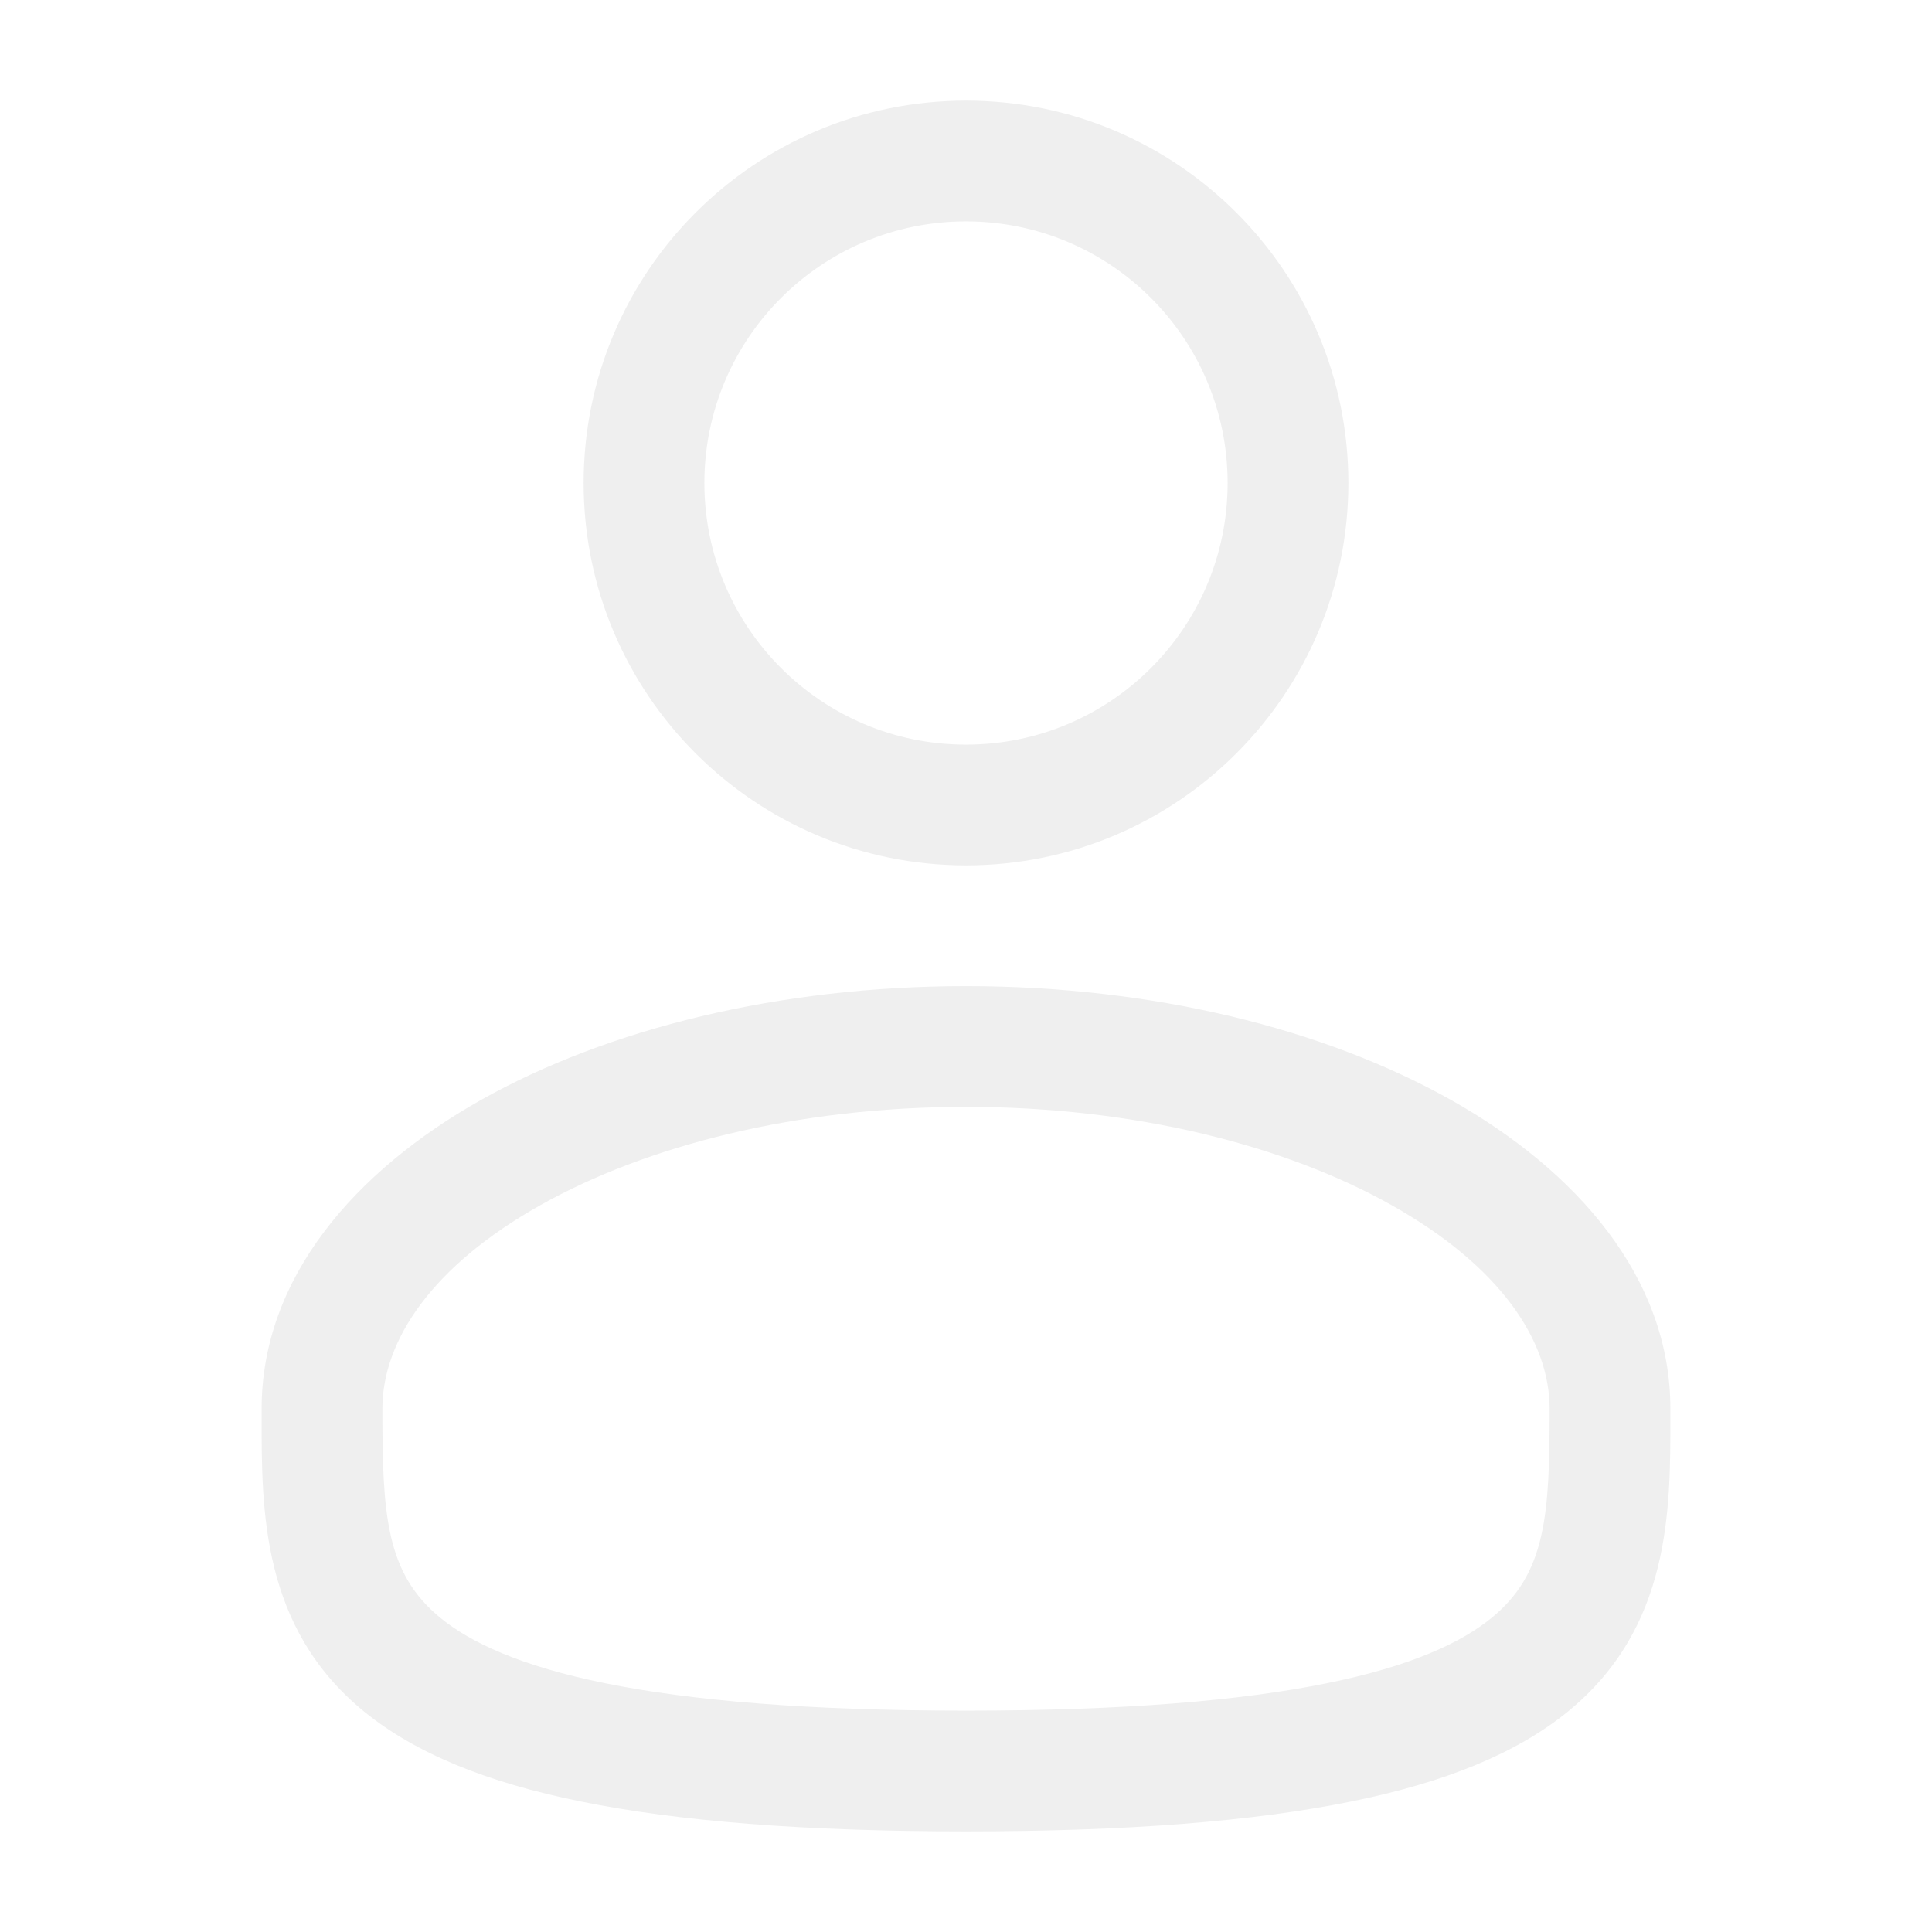
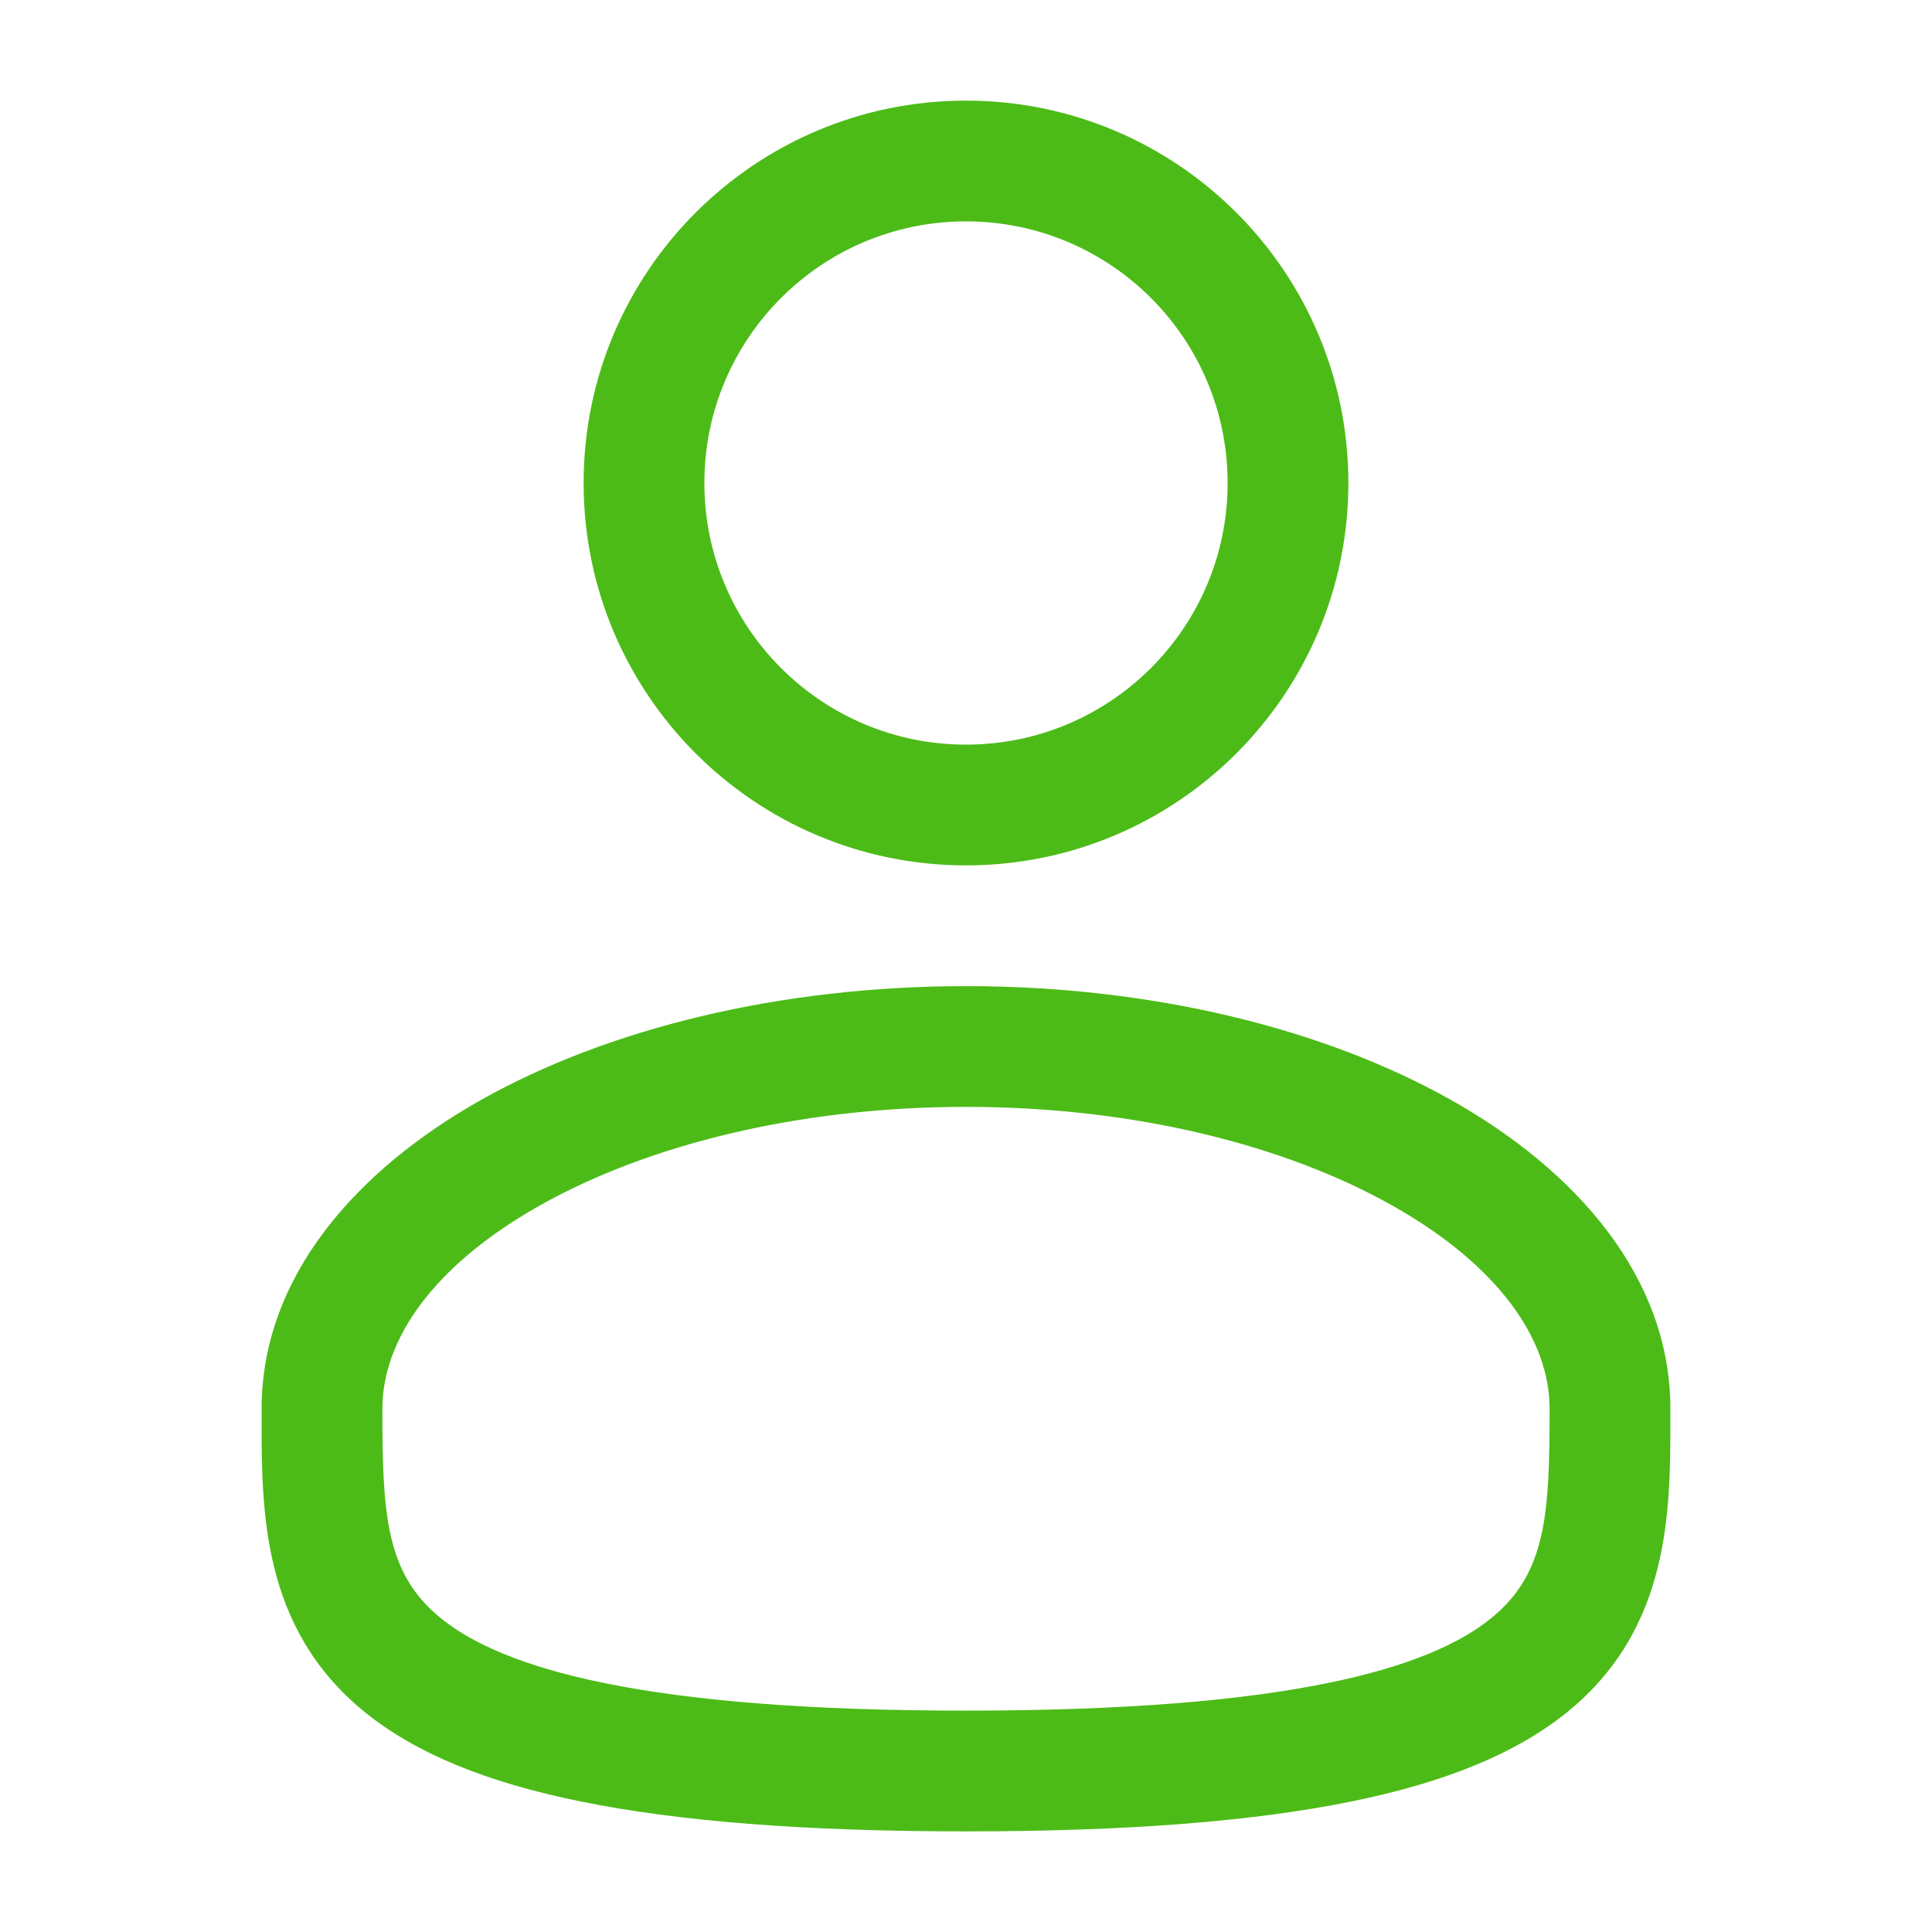
<svg xmlns="http://www.w3.org/2000/svg" width="24" height="24" viewBox="0 0 24 24" fill="none">
-   <path fill-rule="evenodd" clip-rule="evenodd" d="M12 1.25C9.377 1.25 7.25 3.377 7.25 6C7.25 8.623 9.377 10.75 12 10.75C14.623 10.75 16.75 8.623 16.75 6C16.75 3.377 14.623 1.25 12 1.25ZM8.75 6C8.75 4.205 10.205 2.75 12 2.75C13.795 2.75 15.25 4.205 15.25 6C15.25 7.795 13.795 9.25 12 9.25C10.205 9.25 8.75 7.795 8.75 6Z" fill="#EFEFEF" />
-   <path fill-rule="evenodd" clip-rule="evenodd" d="M12 12.25C9.686 12.25 7.555 12.776 5.975 13.664C4.42 14.54 3.25 15.866 3.25 17.5L3.25 17.602C3.249 18.764 3.247 20.222 4.526 21.264C5.156 21.776 6.036 22.141 7.226 22.381C8.419 22.623 9.974 22.75 12 22.75C14.026 22.75 15.581 22.623 16.774 22.381C17.963 22.141 18.844 21.776 19.474 21.264C20.753 20.222 20.751 18.764 20.75 17.602L20.75 17.5C20.75 15.866 19.581 14.54 18.025 13.664C16.445 12.776 14.314 12.25 12 12.25ZM4.75 17.5C4.75 16.649 5.371 15.725 6.711 14.972C8.027 14.232 9.895 13.75 12 13.75C14.105 13.75 15.973 14.232 17.289 14.972C18.629 15.725 19.25 16.649 19.25 17.5C19.25 18.808 19.21 19.544 18.526 20.1C18.156 20.402 17.537 20.697 16.476 20.911C15.419 21.125 13.974 21.25 12 21.25C10.026 21.25 8.581 21.125 7.524 20.911C6.464 20.697 5.844 20.402 5.474 20.1C4.79 19.544 4.75 18.808 4.75 17.5Z" fill="#EFEFEF" />
+   <path fill-rule="evenodd" clip-rule="evenodd" d="M12 1.25C9.377 1.25 7.25 3.377 7.25 6C7.25 8.623 9.377 10.75 12 10.75C14.623 10.75 16.75 8.623 16.75 6C16.75 3.377 14.623 1.25 12 1.25ZM8.75 6C8.75 4.205 10.205 2.75 12 2.75C13.795 2.75 15.25 4.205 15.25 6C15.25 7.795 13.795 9.25 12 9.25C10.205 9.25 8.75 7.795 8.75 6Z" fill="#4CBB17" />
+   <path fill-rule="evenodd" clip-rule="evenodd" d="M12 12.25C9.686 12.25 7.555 12.776 5.975 13.664C4.42 14.54 3.25 15.866 3.25 17.5L3.25 17.602C3.249 18.764 3.247 20.222 4.526 21.264C5.156 21.776 6.036 22.141 7.226 22.381C8.419 22.623 9.974 22.75 12 22.75C14.026 22.75 15.581 22.623 16.774 22.381C17.963 22.141 18.844 21.776 19.474 21.264C20.753 20.222 20.751 18.764 20.75 17.602L20.75 17.5C20.75 15.866 19.581 14.54 18.025 13.664C16.445 12.776 14.314 12.25 12 12.25ZM4.75 17.5C4.75 16.649 5.371 15.725 6.711 14.972C8.027 14.232 9.895 13.75 12 13.75C14.105 13.75 15.973 14.232 17.289 14.972C18.629 15.725 19.25 16.649 19.25 17.5C19.25 18.808 19.21 19.544 18.526 20.1C18.156 20.402 17.537 20.697 16.476 20.911C15.419 21.125 13.974 21.25 12 21.25C10.026 21.25 8.581 21.125 7.524 20.911C6.464 20.697 5.844 20.402 5.474 20.1C4.79 19.544 4.75 18.808 4.75 17.5Z" fill="#4CBB17" />
</svg>
